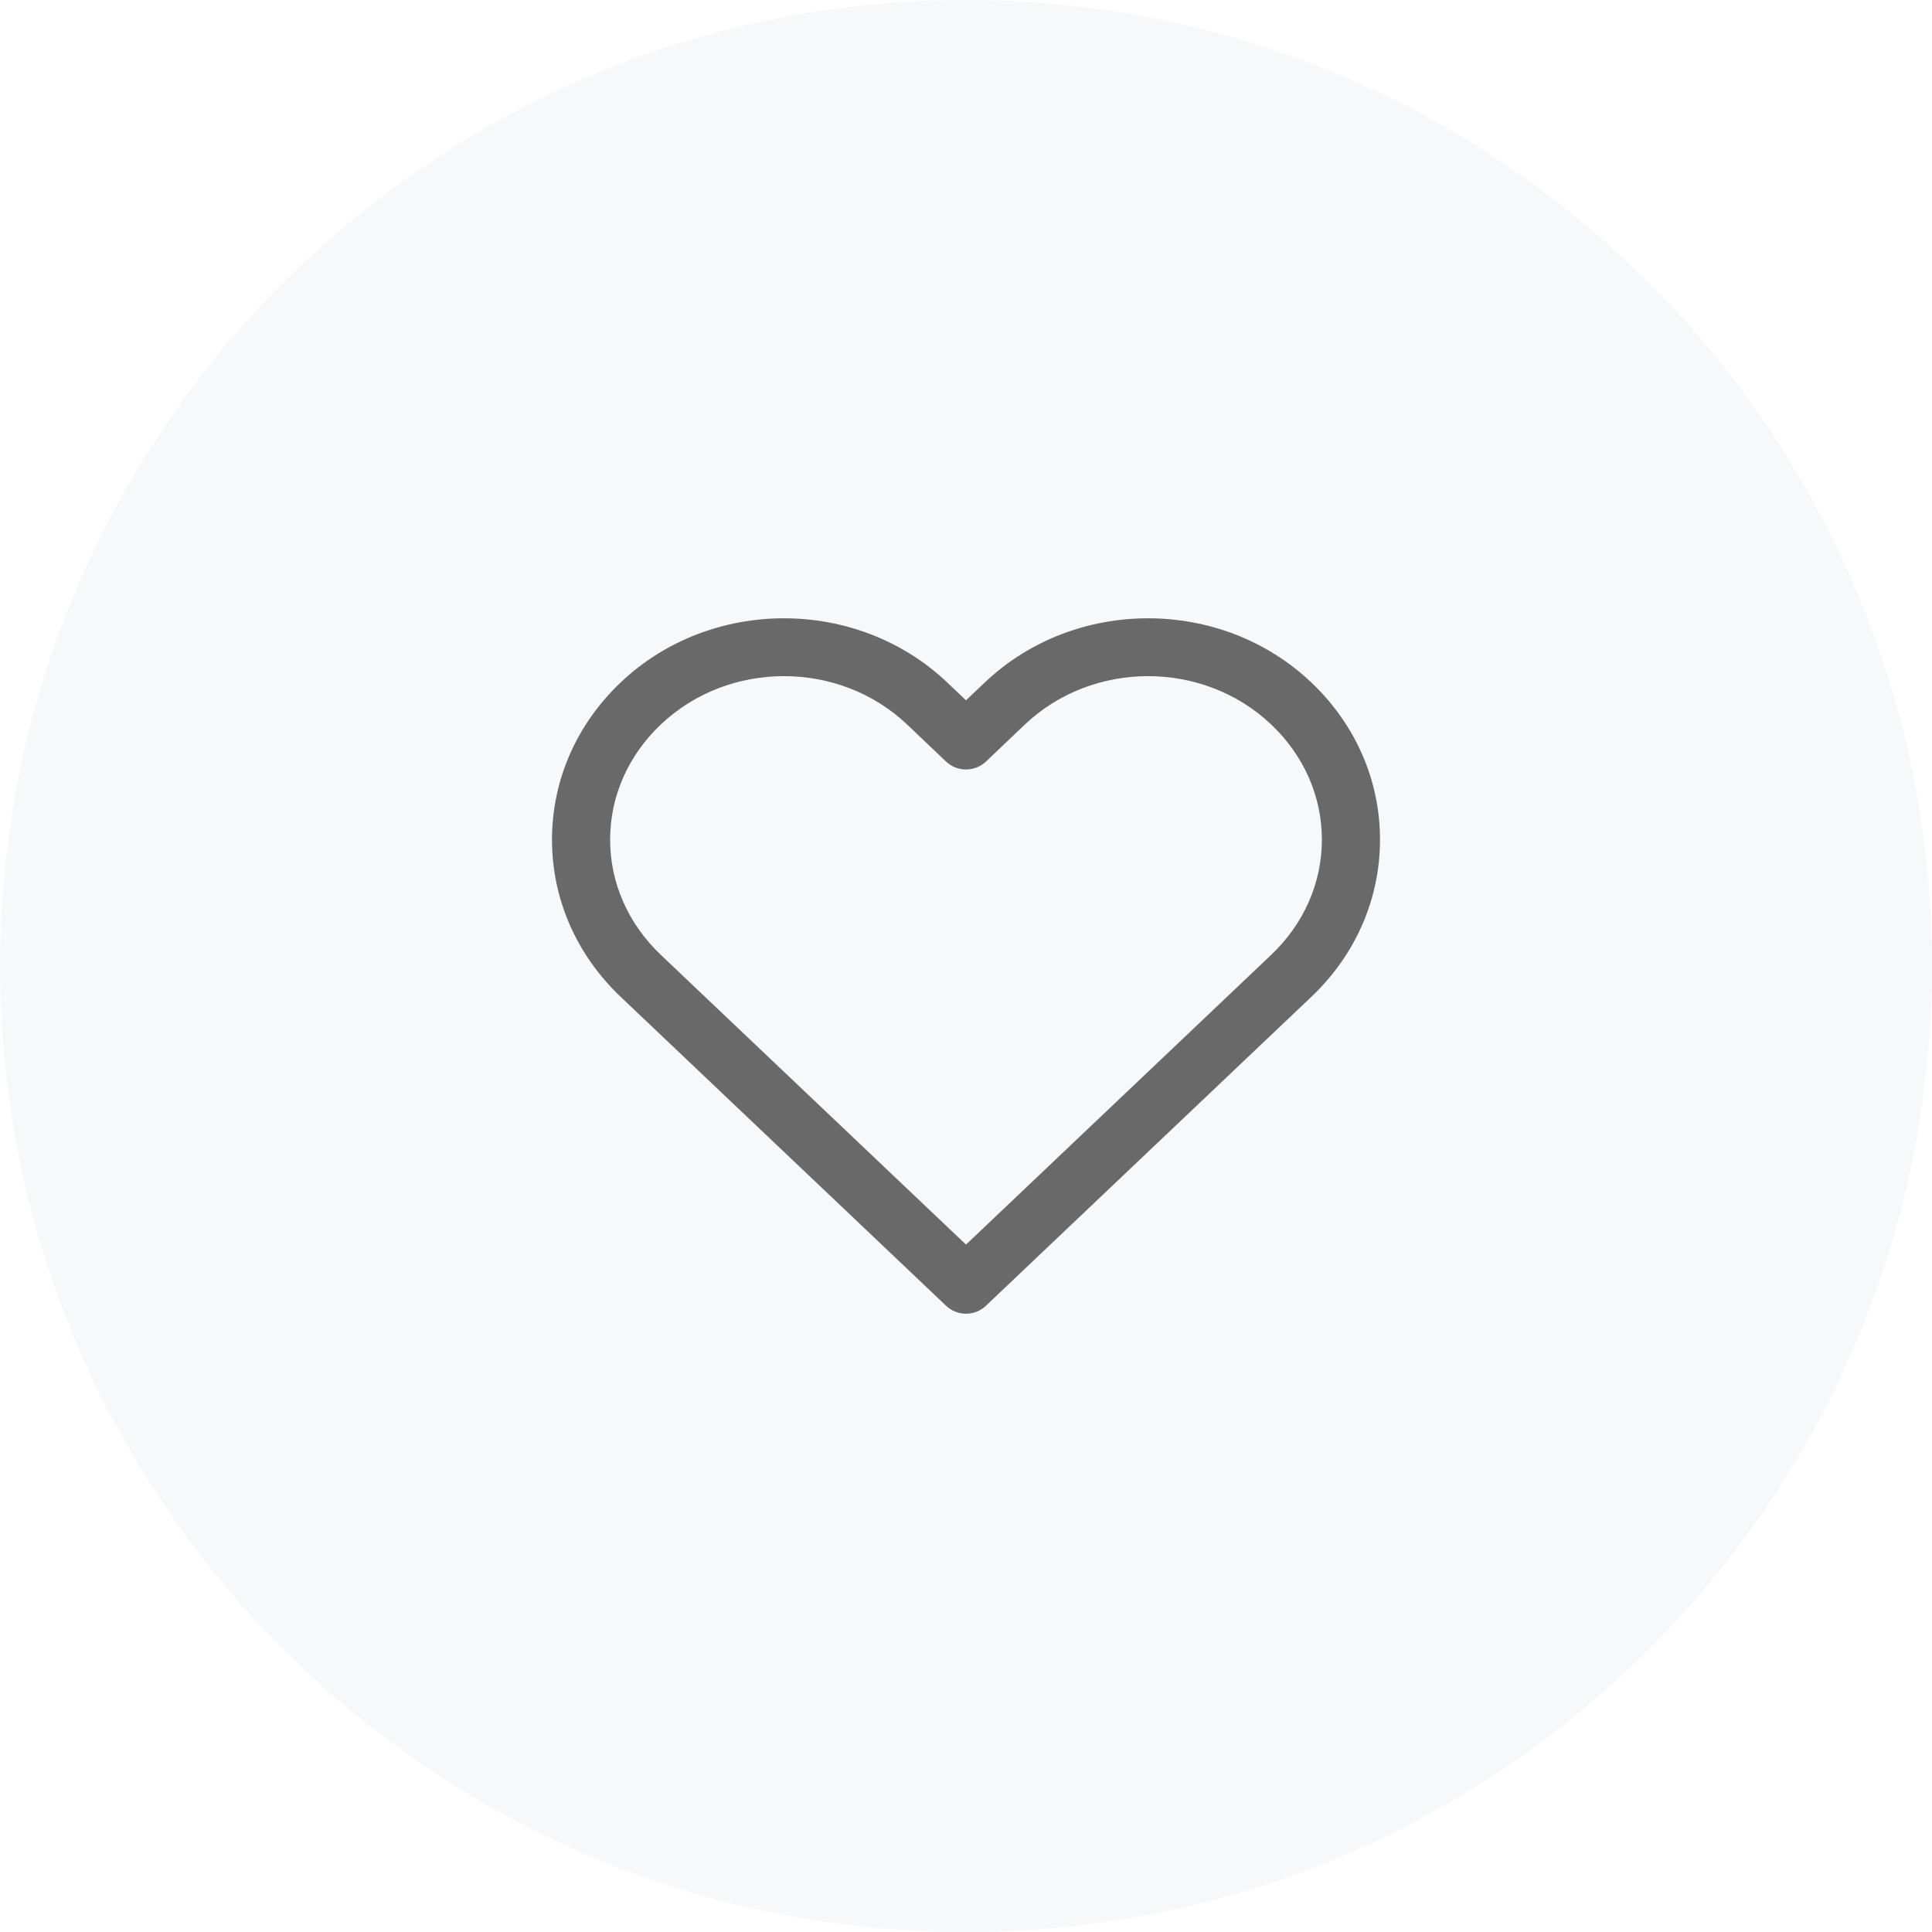
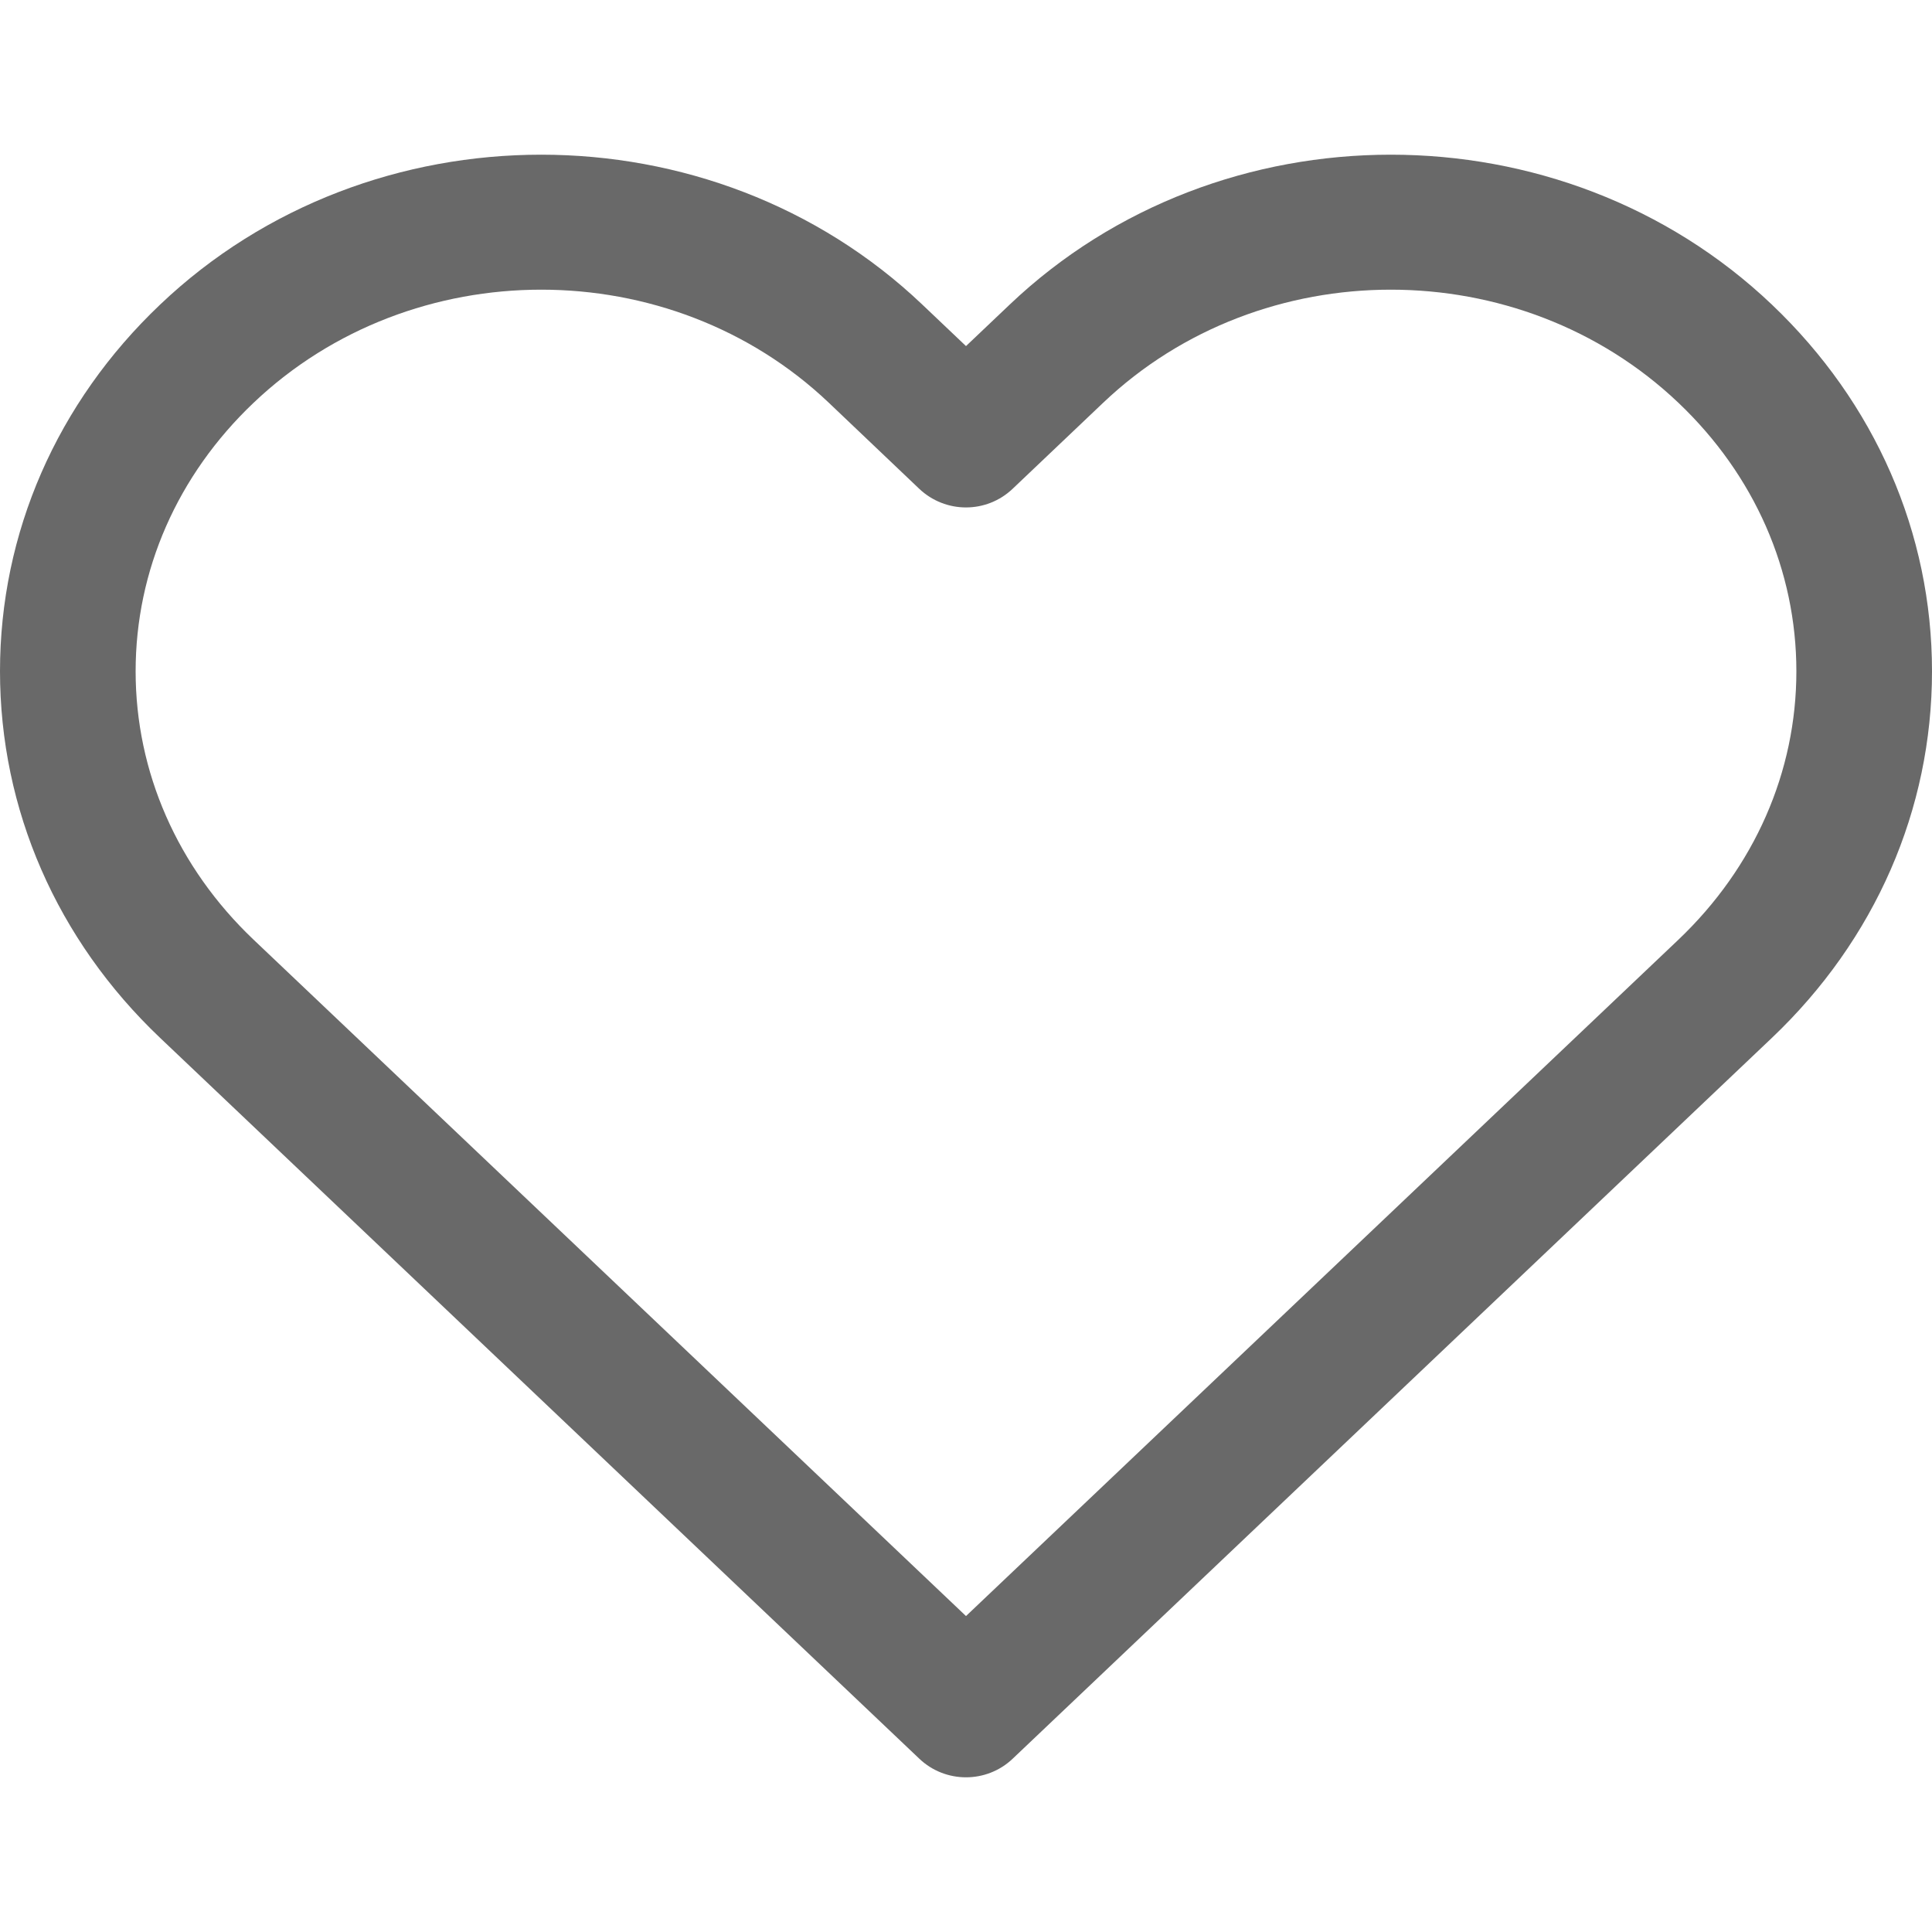
- <svg xmlns="http://www.w3.org/2000/svg" width="35" height="35" viewBox="0 0 35 35" fill="none">
-   <rect width="35" height="35" rx="17.5" fill="#F6F8F9" />
-   <path d="M23.757 12.365C22.126 10.813 19.471 10.813 17.839 12.365L17.5 12.687L17.161 12.365C15.529 10.813 12.874 10.813 11.242 12.365C10.441 13.127 10 14.138 10 15.211C10 16.285 10.441 17.295 11.243 18.058L17.138 23.654C17.239 23.751 17.37 23.799 17.5 23.799C17.63 23.799 17.761 23.751 17.862 23.654L23.757 18.058C24.559 17.296 25 16.285 25 15.211C25 14.138 24.559 13.127 23.757 12.365ZM23.032 17.295L17.5 22.547L11.968 17.295C11.378 16.733 11.053 15.993 11.053 15.211C11.053 14.429 11.378 13.689 11.968 13.128C12.584 12.542 13.393 12.249 14.202 12.249C15.011 12.249 15.82 12.542 16.436 13.128L17.137 13.795C17.34 13.988 17.659 13.988 17.863 13.795L18.564 13.128C19.796 11.956 21.8 11.956 23.032 13.128C23.622 13.689 23.947 14.429 23.947 15.211C23.947 15.993 23.622 16.733 23.032 17.295Z" fill="#696969" />
+ <svg xmlns="http://www.w3.org/2000/svg" width="15" height="15" viewBox="0 0 15 15" fill="none">
+   <path d="M13.757 2.365C12.126 0.813 9.471 0.813 7.839 2.365L7.5 2.687L7.161 2.365C5.529 0.813 2.874 0.813 1.243 2.365C0.441 3.127 0 4.138 0 5.211C0 6.285 0.441 7.296 1.243 8.058L7.138 13.655C7.239 13.751 7.37 13.799 7.5 13.799C7.63 13.799 7.761 13.751 7.862 13.655L13.757 8.058C14.559 7.296 15 6.285 15 5.212C15 4.138 14.559 3.128 13.757 2.365ZM13.032 7.295L7.5 12.547L1.968 7.295C1.378 6.734 1.053 5.994 1.053 5.212C1.053 4.429 1.378 3.689 1.968 3.128C2.584 2.542 3.393 2.249 4.202 2.249C5.011 2.249 5.82 2.542 6.436 3.128L7.137 3.795C7.341 3.988 7.659 3.988 7.862 3.795L8.564 3.128C9.796 1.956 11.8 1.956 13.032 3.128C13.622 3.689 13.947 4.429 13.947 5.212C13.947 5.994 13.622 6.733 13.032 7.295Z" fill="#696969" />
</svg>
